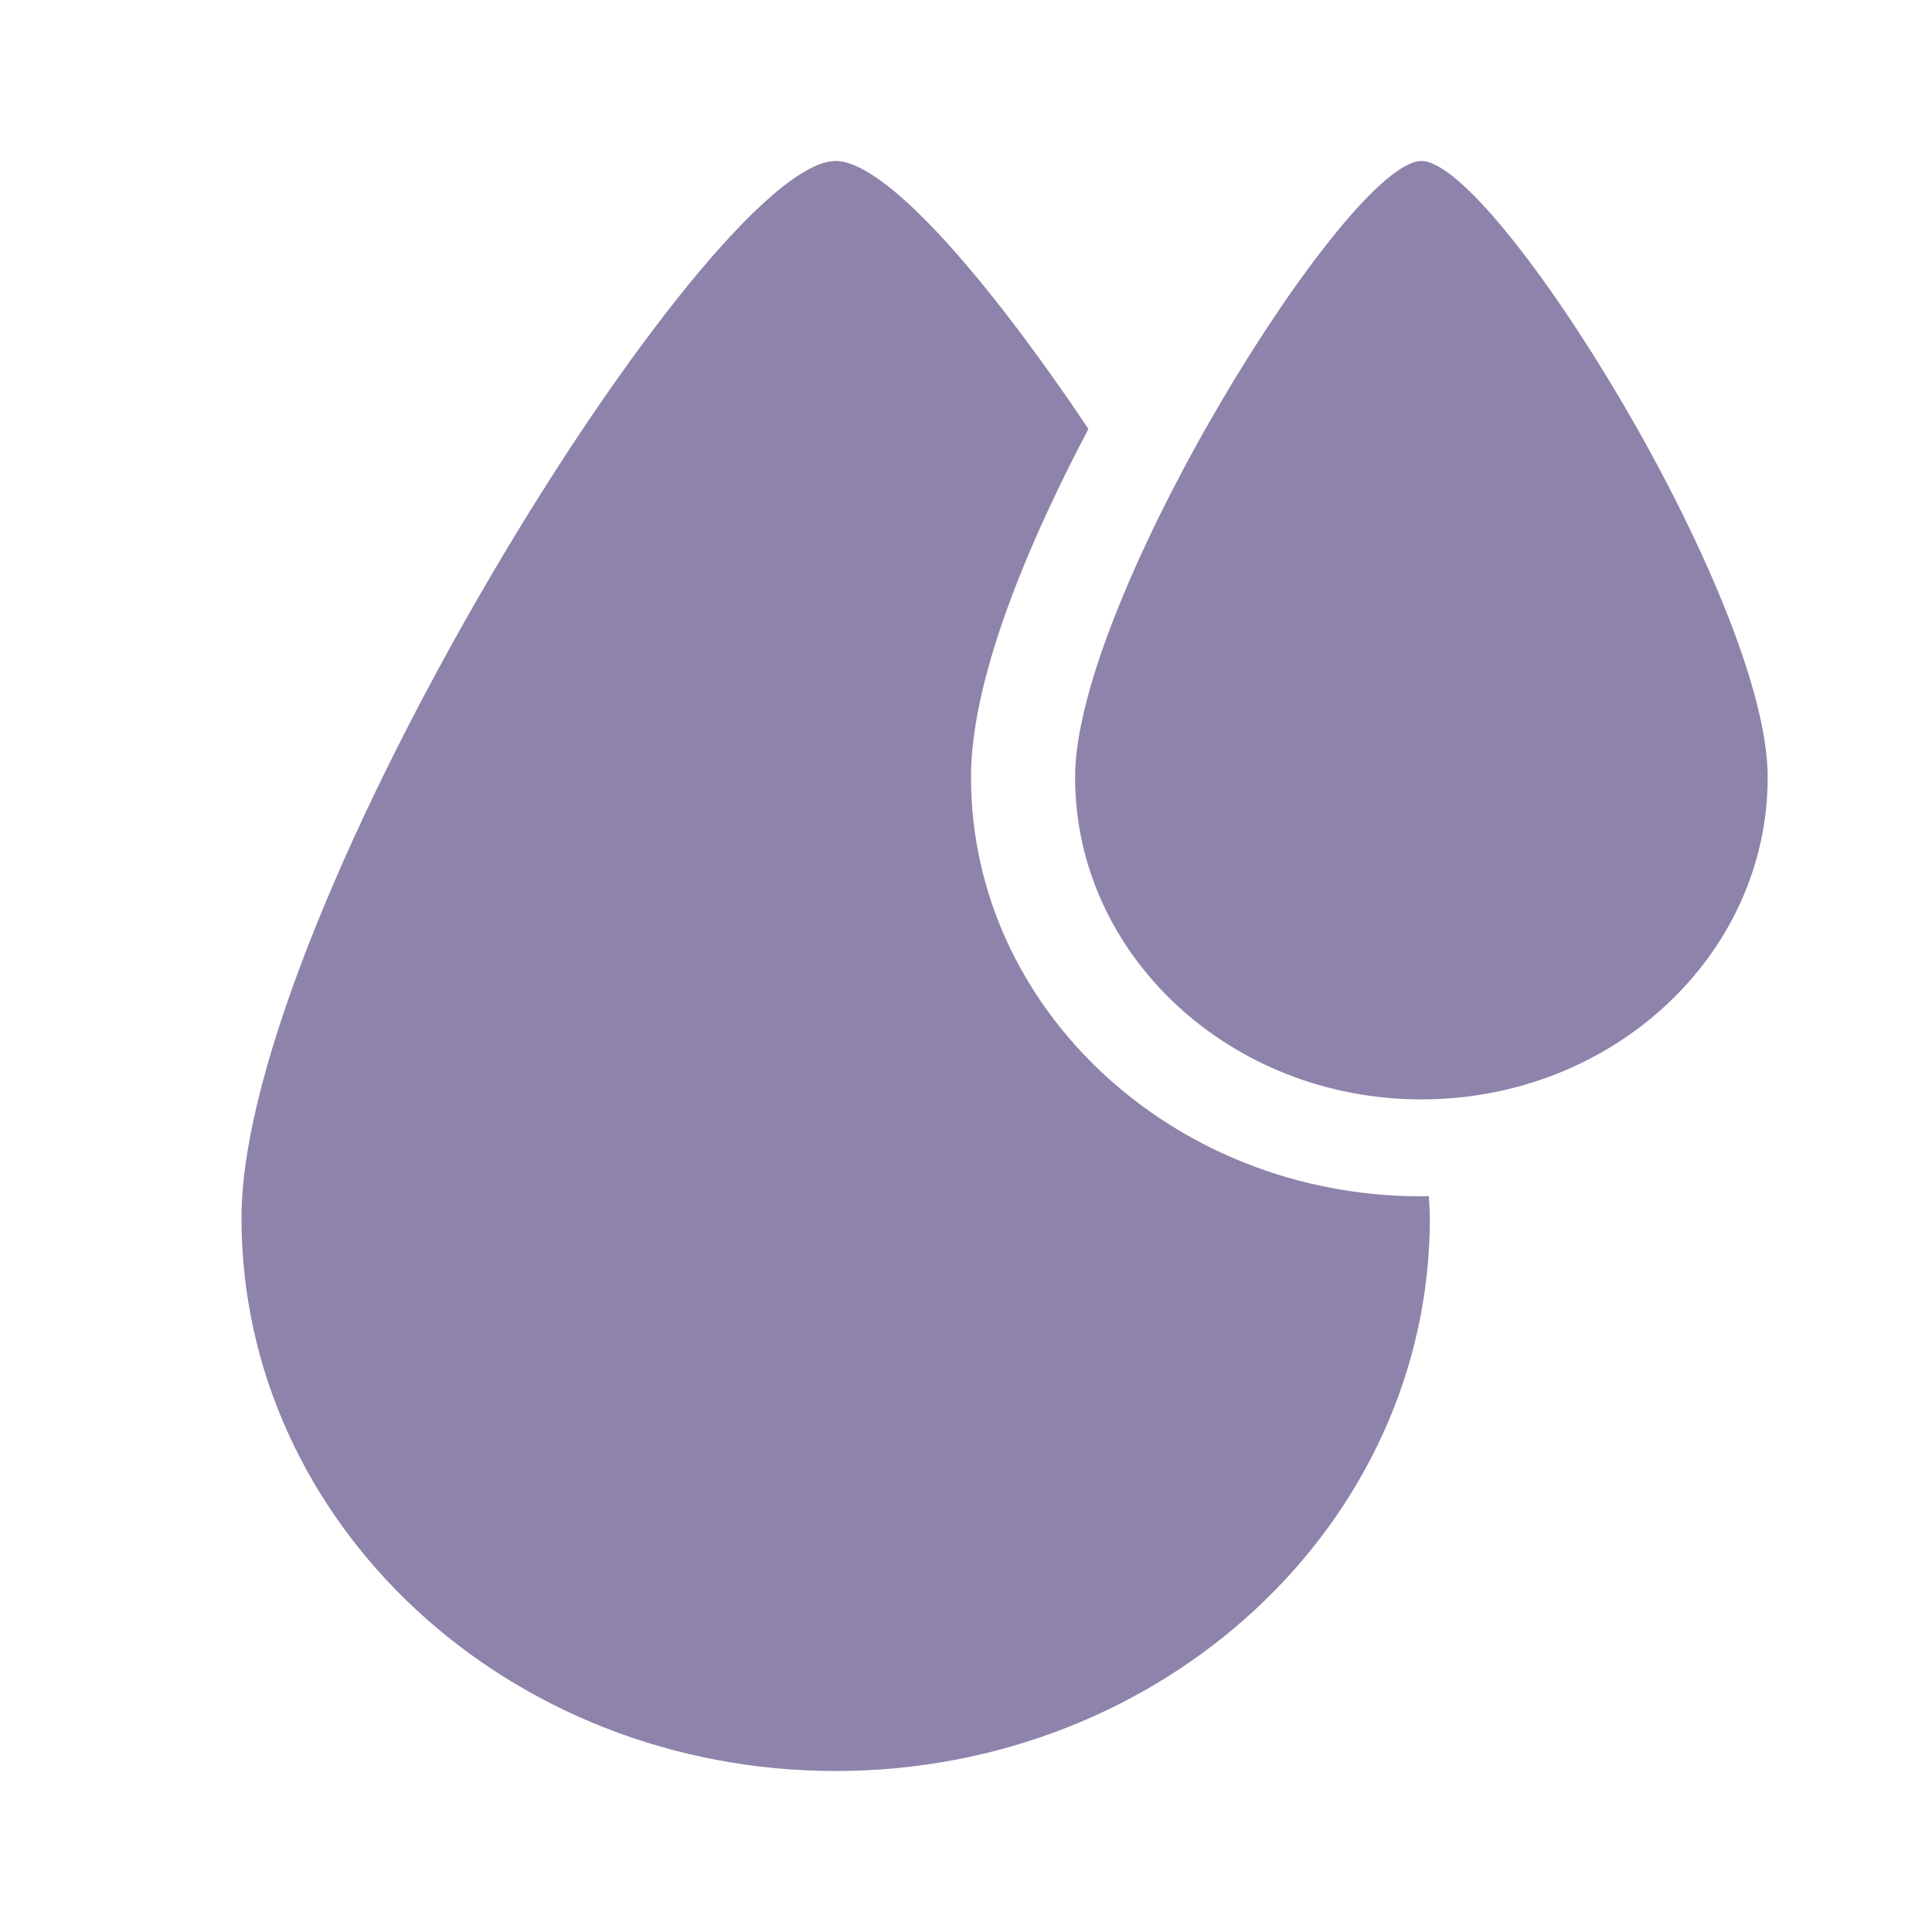
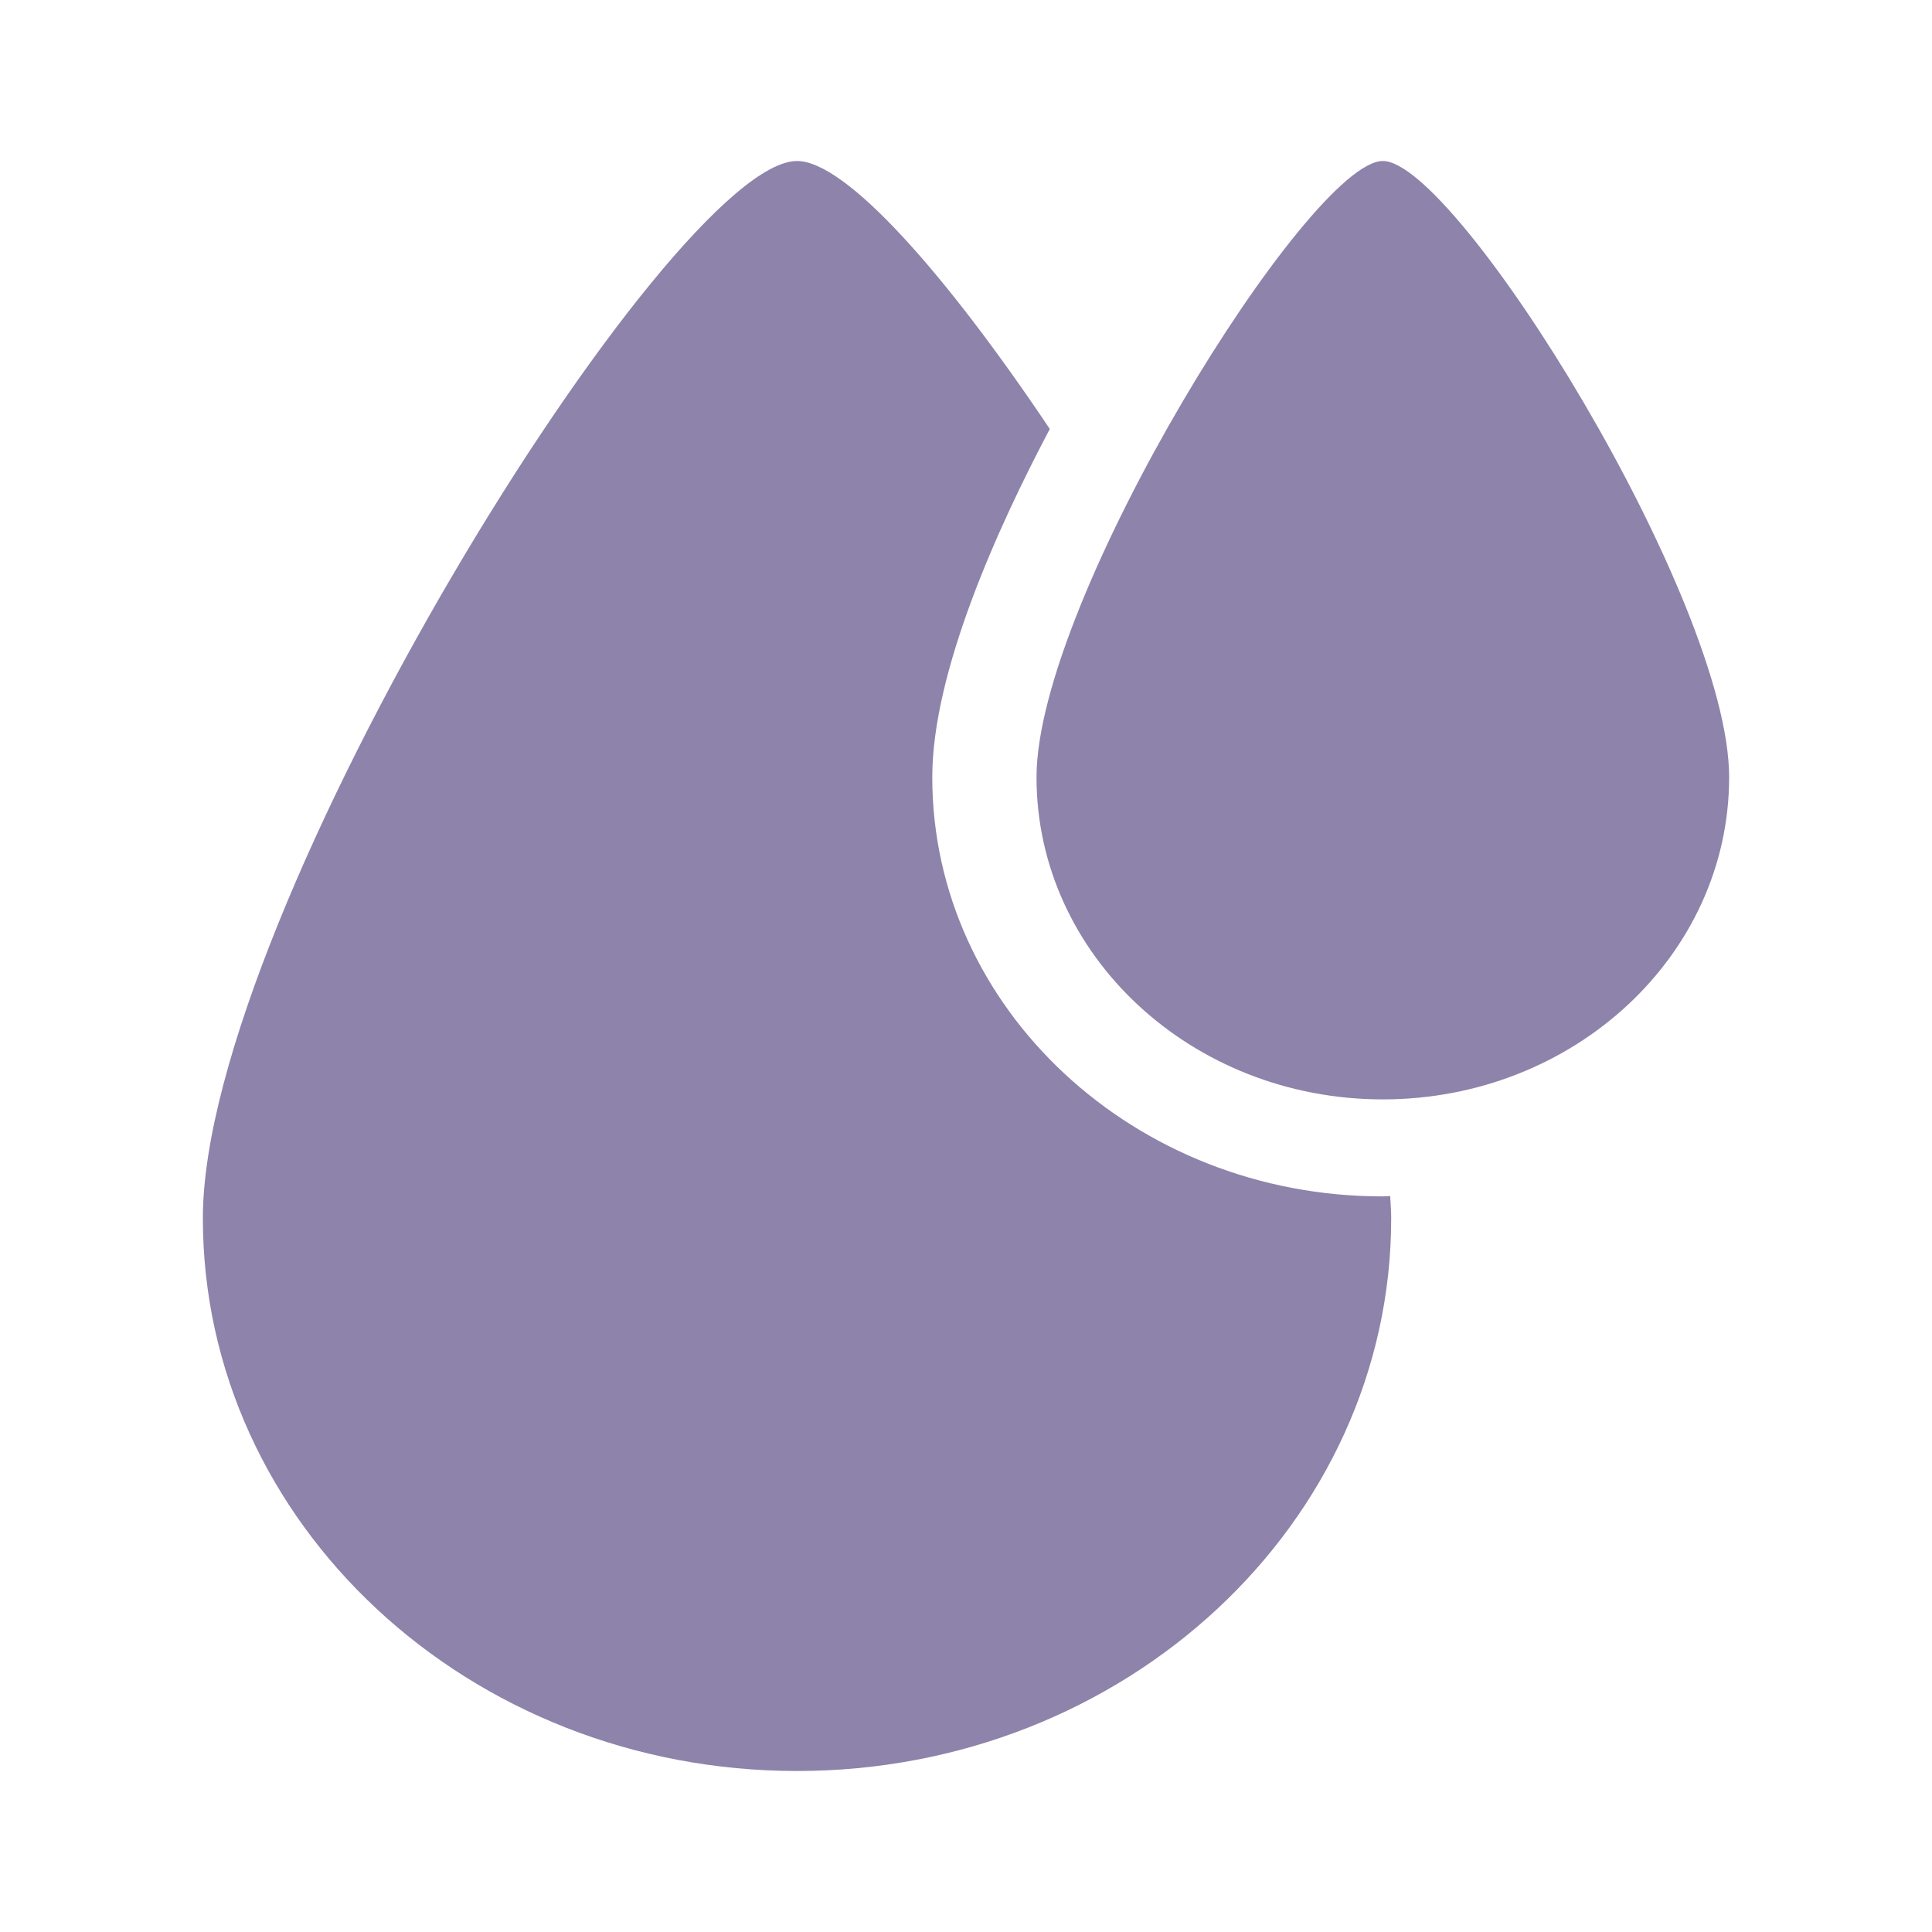
- <svg xmlns="http://www.w3.org/2000/svg" width="24" height="24" viewBox="0 0 24 24" fill="#8E83AA">
-   <g id="Icon/Pool">
-     <g id="Group">
-       <path id="Vector" d="M12.062 9.655C12.062 8.345 12.876 6.549 13.521 5.329C12.227 3.398 10.988 2 10.381 2C8.814 2 3 11.342 3 15.133C3 18.924 6.303 22 10.381 22C14.456 22 17.762 18.924 17.762 15.133C17.762 15.046 17.755 14.952 17.749 14.858C17.72 14.858 17.69 14.861 17.658 14.861C14.573 14.864 12.062 12.528 12.062 9.655Z" />
-     </g>
-     <path id="Vector_2" d="M21.959 9.655C21.959 11.864 20.032 13.657 17.657 13.657C15.283 13.657 13.355 11.864 13.355 9.655C13.355 7.445 16.746 2 17.657 2C18.572 2 21.959 7.445 21.959 9.655Z" />
+ <svg xmlns="http://www.w3.org/2000/svg" width="100%" height="100%" viewBox="0 0 24 24" version="1.1" xml:space="preserve" style="fill-rule:evenodd;clip-rule:evenodd;stroke-linejoin:round;stroke-miterlimit:2;">
+   <g transform="matrix(1,0,0,1,-18.48,-18)">
+     <path d="M30.061,27.655C30.061,26.345 30.876,24.549 31.521,23.329C30.227,21.398 28.988,20 28.381,20C26.814,20 21,29.342 21,33.133C21,36.924 24.303,40 28.381,40C32.456,40 35.762,36.924 35.762,33.133C35.762,33.046 35.755,32.952 35.749,32.858C35.72,32.858 35.69,32.862 35.658,32.862C32.573,32.865 30.061,30.528 30.061,27.655Z" style="fill:rgb(142,131,170);fill-rule:nonzero;" />
+   </g>
+   <g transform="matrix(1,0,0,1,-18.48,-18)">
+     <path d="M39.96,27.655C39.96,29.864 38.033,31.657 35.658,31.657C33.283,31.657 31.356,29.864 31.356,27.655C31.356,25.445 34.746,20 35.658,20C36.573,20 39.96,25.445 39.96,27.655Z" style="fill:rgb(142,131,170);fill-rule:nonzero;" />
  </g>
</svg>
